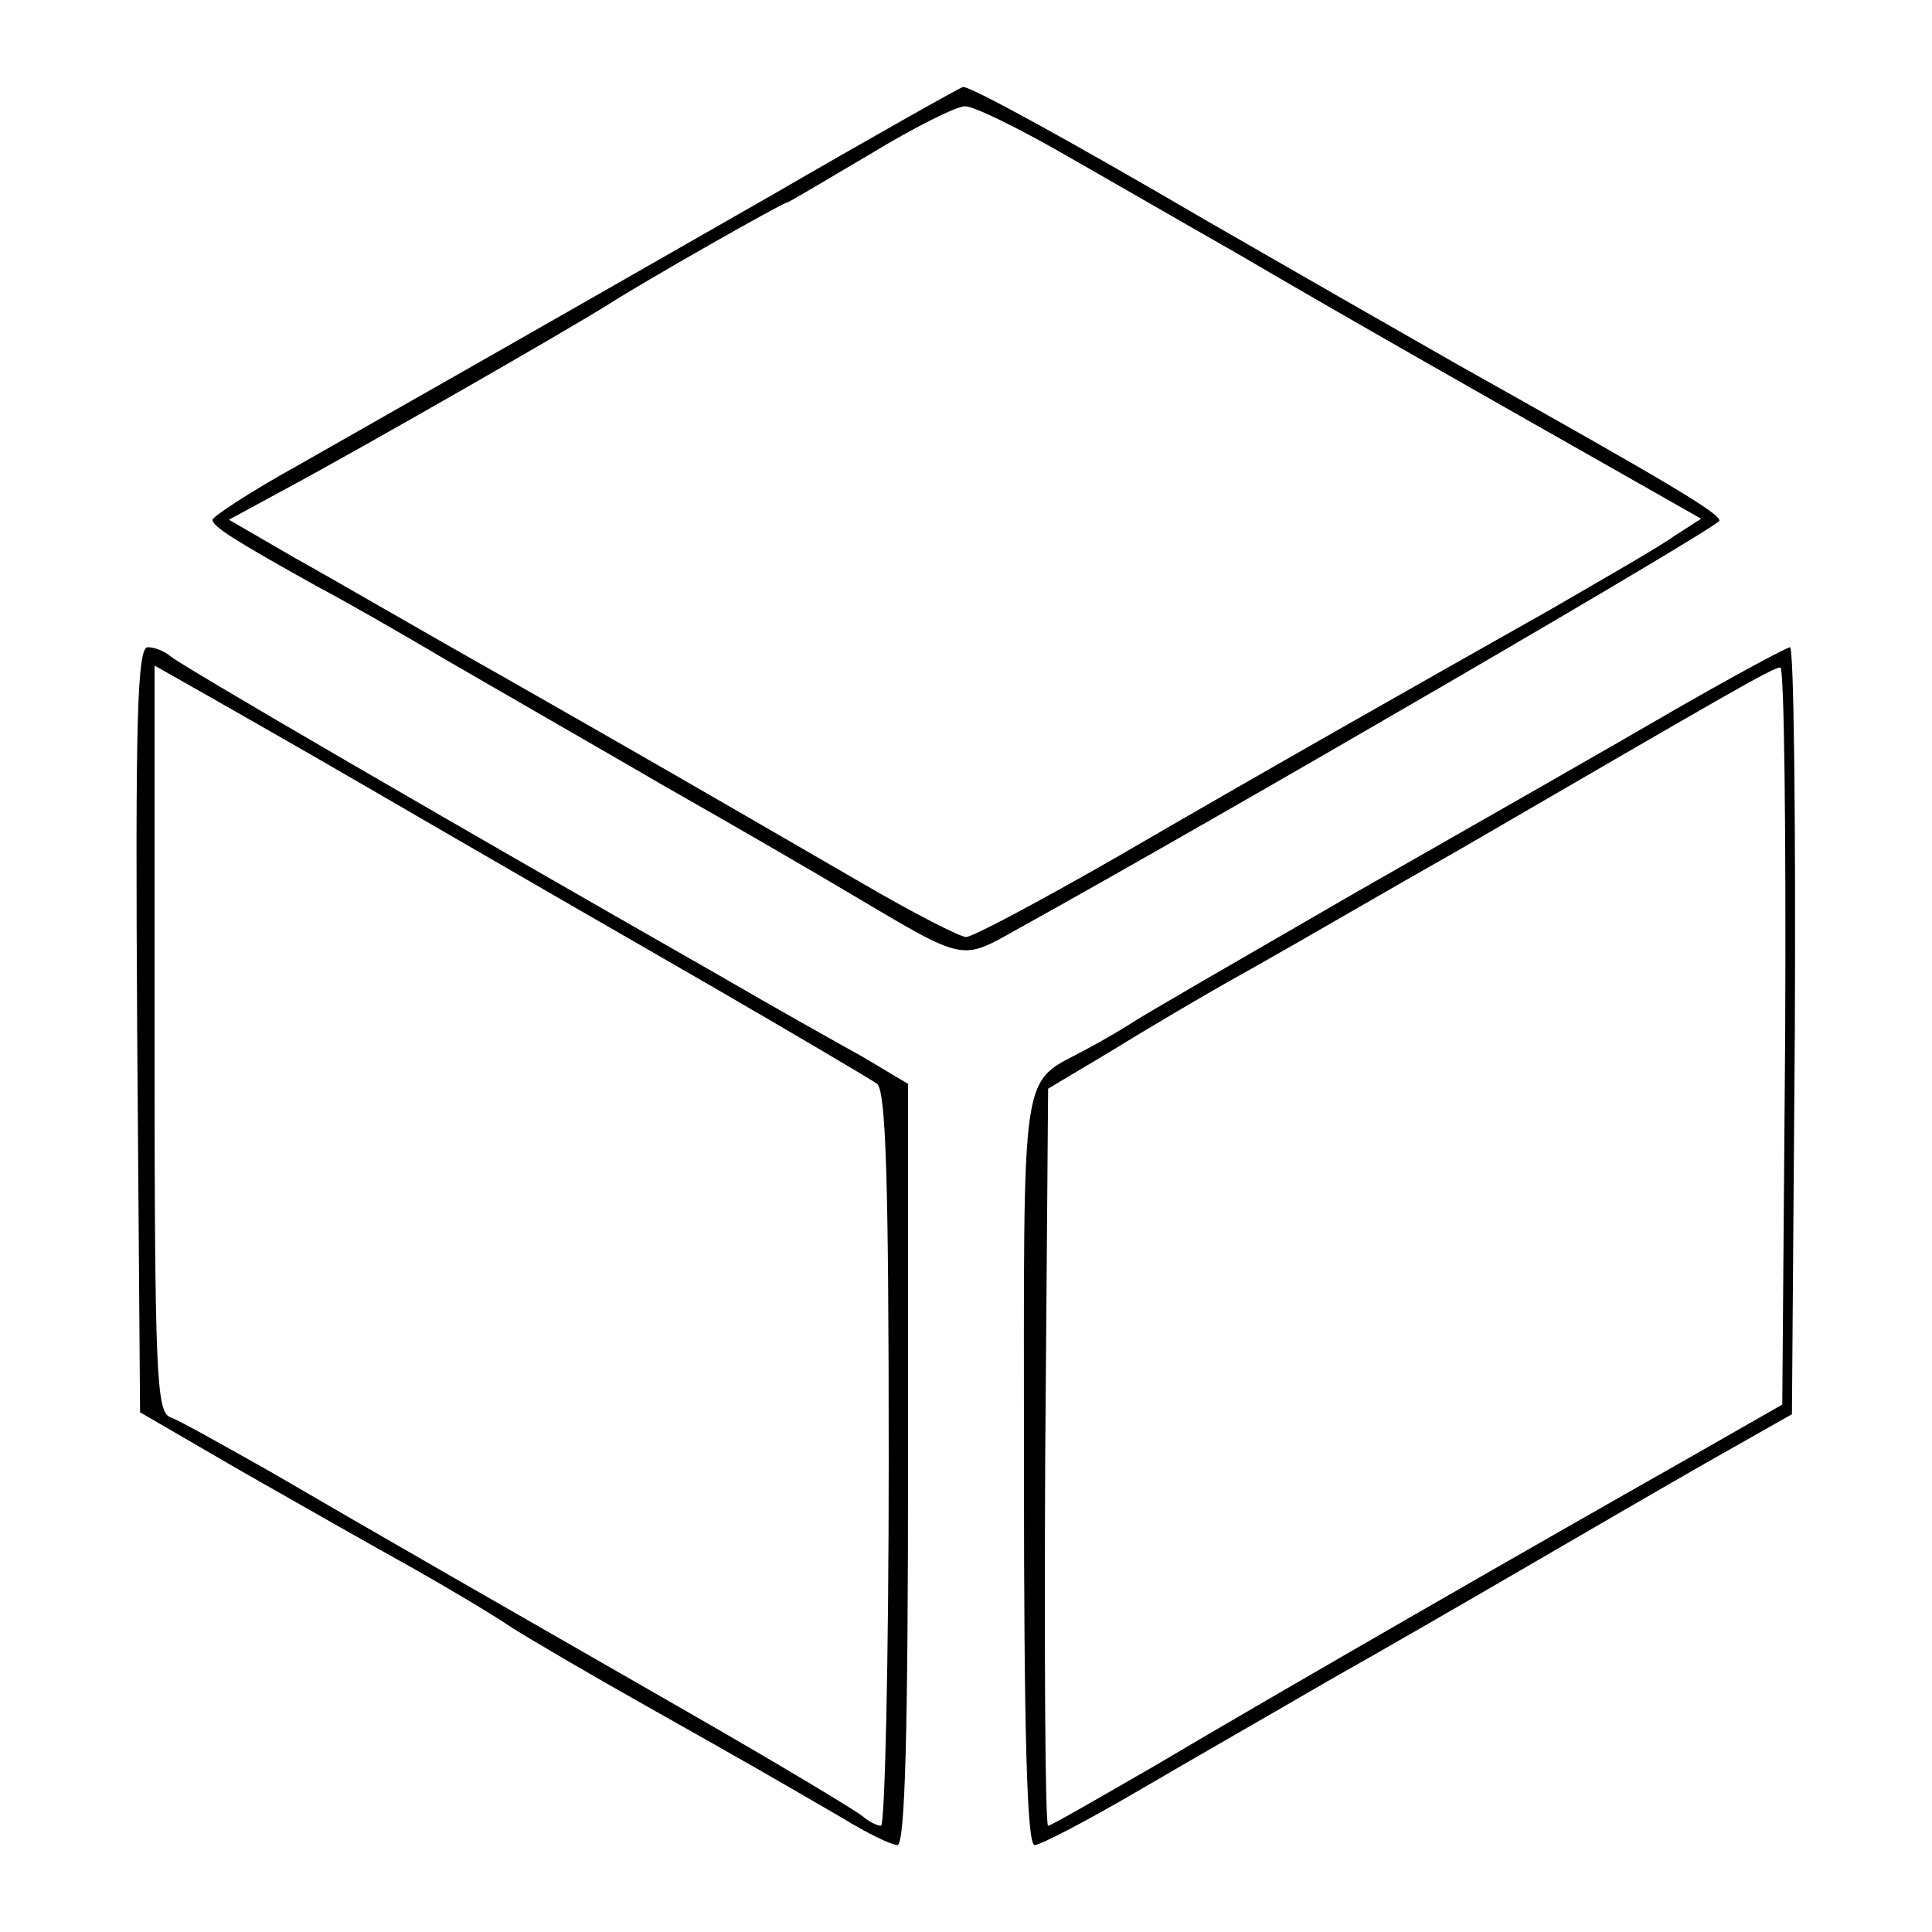
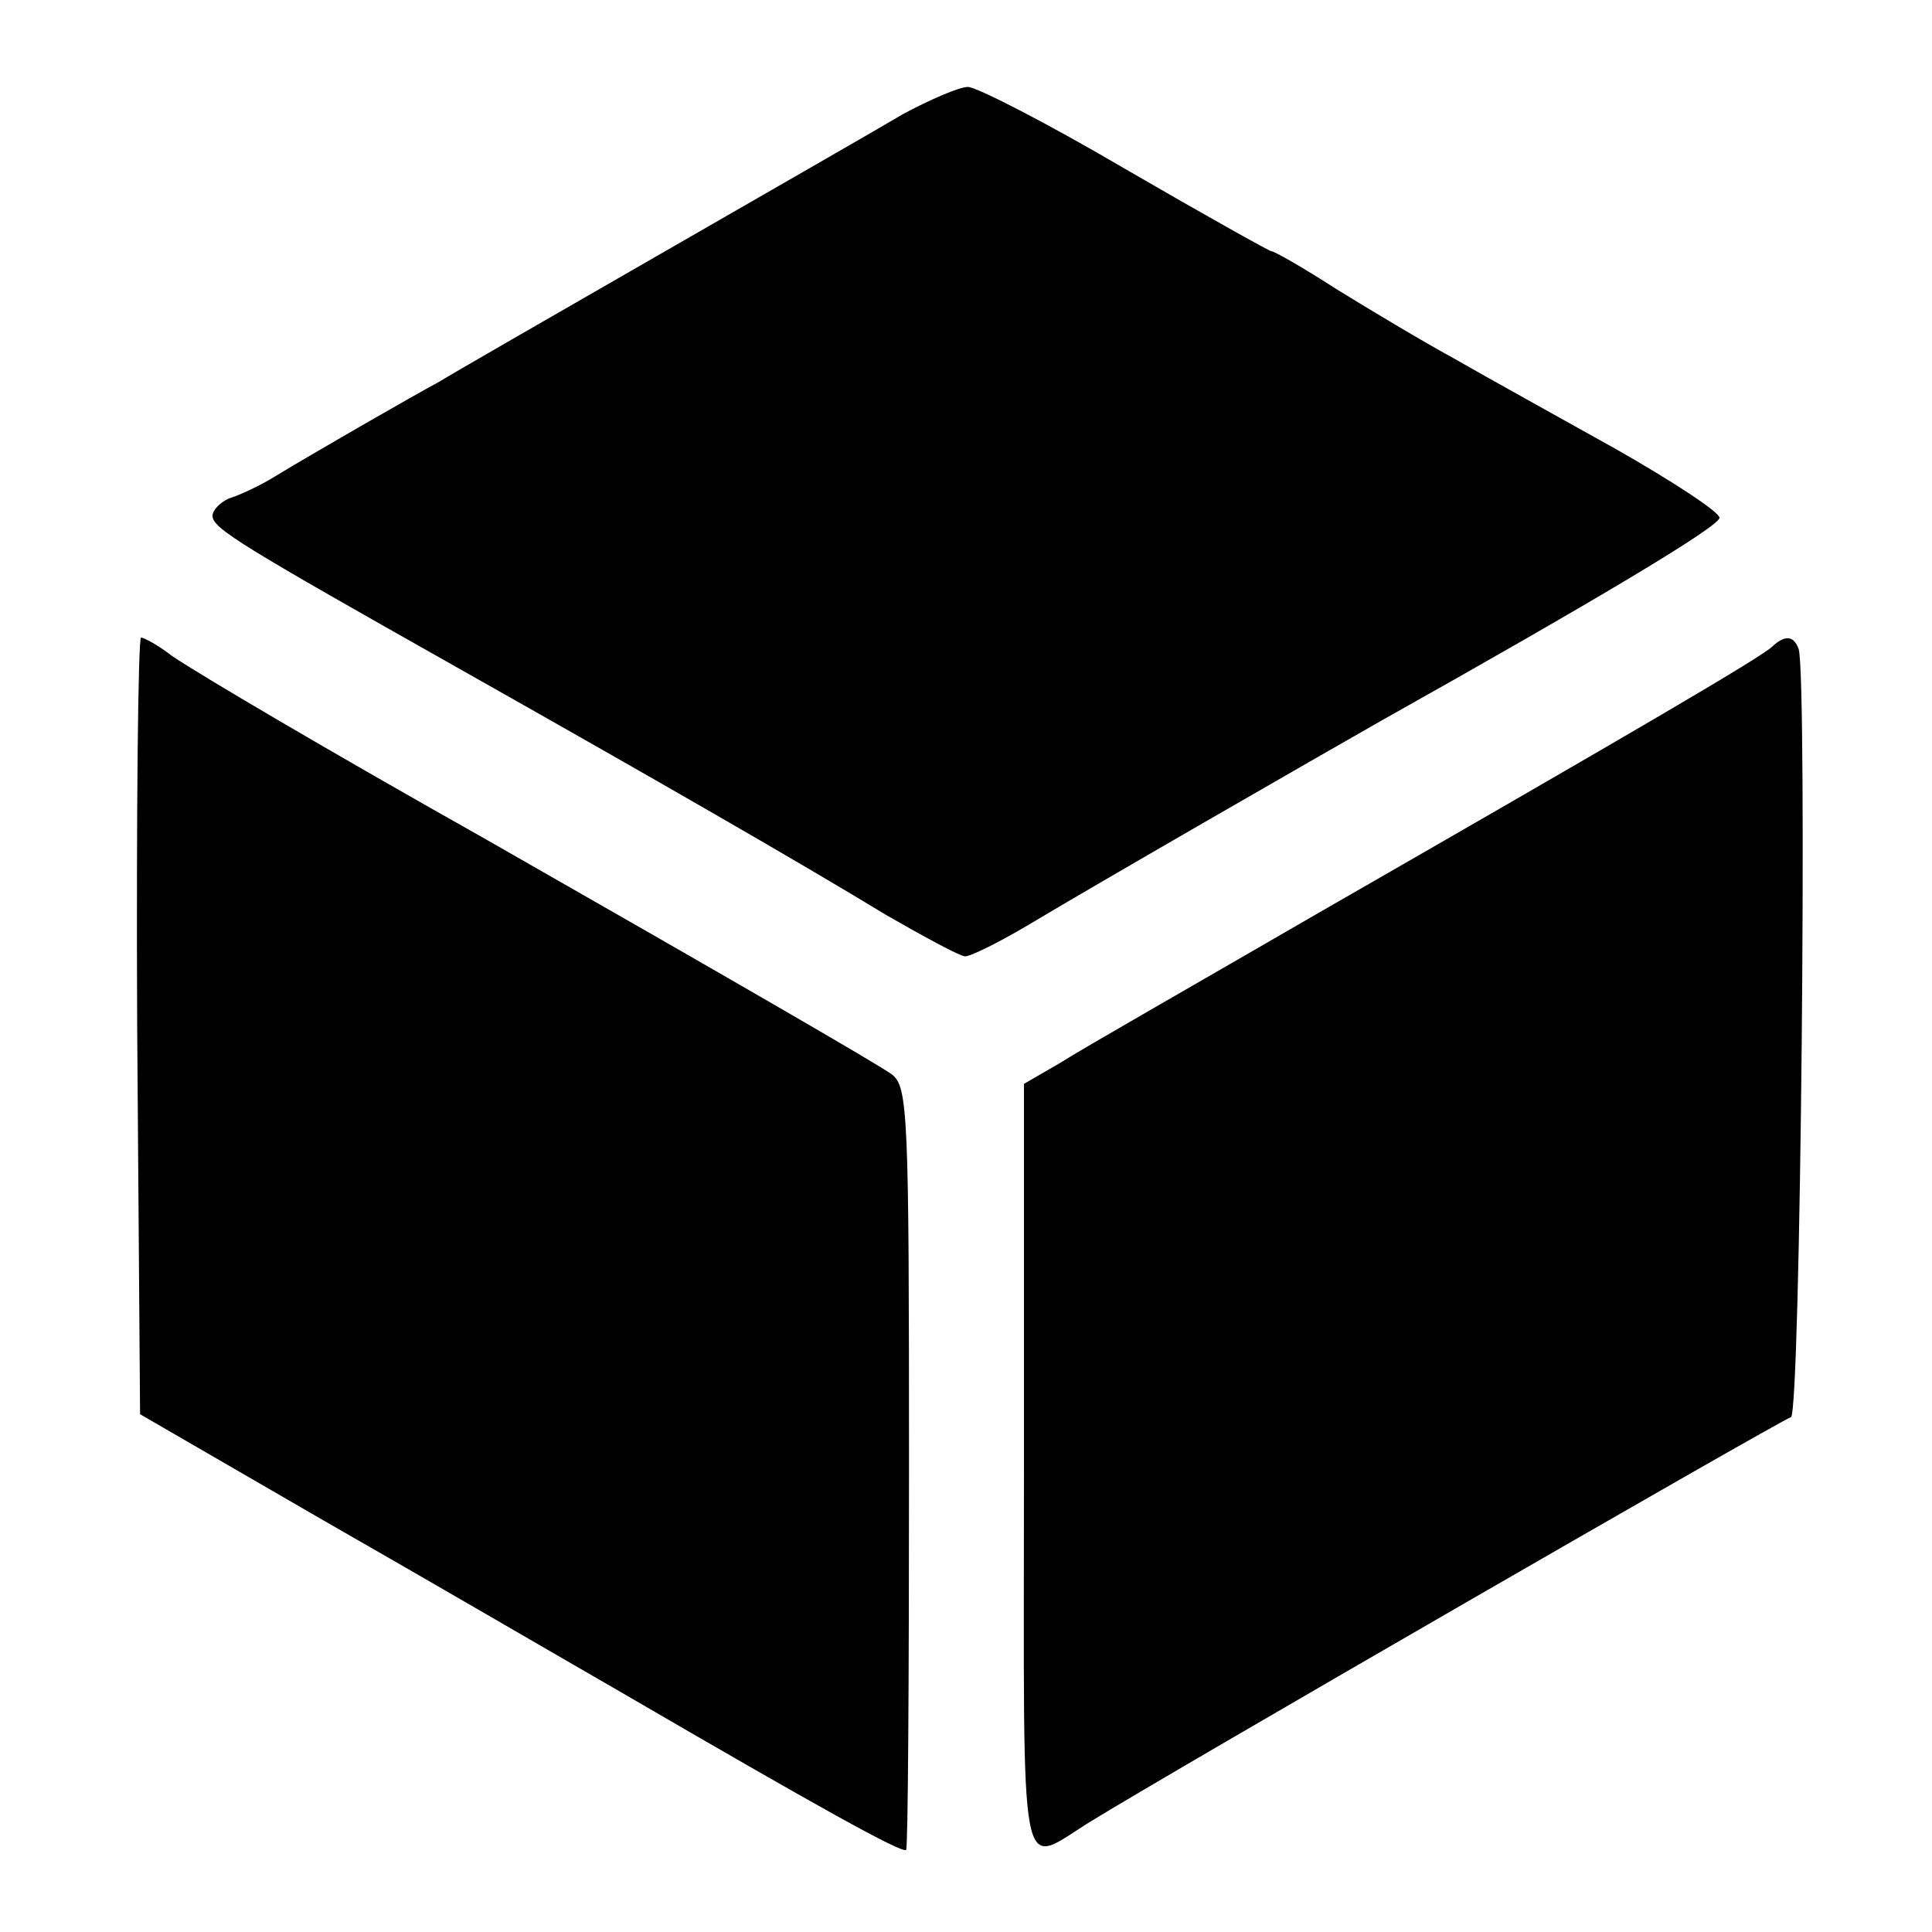
<svg xmlns="http://www.w3.org/2000/svg" version="1.0" width="200pt" height="200pt" viewBox="0 0 200 200" preserveAspectRatio="xMidYMid meet">
  <g transform="translate(0,200) scale(0.1,-0.1)" fill="#000000" stroke="none">
-     <path d="M799 1798 c-222 -127 -366 -209 -491 -280 -49 -27 -88 -53 -88 -56 0 -7 22 -21 110 -70 25 -13 86 -48 135 -77 50 -29 151 -87 225 -130 74 -42 160 -92 190 -110 120 -71 114 -70 173 -37 206 114 727 417 727 423 0 8 -56 41 -270 161 -58 33 -175 100 -260 149 -142 83 -244 139 -253 139 -2 0 -91 -50 -198 -112z m296 46 c44 -25 127 -73 185 -106 116 -68 259 -149 393 -225 l88 -50 -28 -18 c-15 -11 -73 -44 -128 -76 -147 -83 -292 -165 -452 -258 -77 -44 -146 -81 -153 -81 -6 0 -55 25 -108 56 -195 113 -230 133 -372 214 -80 45 -176 101 -214 122 l-69 40 59 32 c80 43 291 164 334 191 39 25 180 105 184 105 2 0 40 23 86 50 46 28 90 50 99 50 9 0 52 -21 96 -46z" />
-     <path d="M142 934 l3 -396 105 -61 c58 -33 137 -78 175 -99 39 -22 86 -50 105 -63 19 -12 82 -49 139 -81 110 -62 129 -73 203 -116 26 -16 51 -28 57 -28 8 0 11 120 11 394 l0 394 -47 28 c-27 15 -93 52 -148 84 -284 162 -561 323 -569 331 -6 5 -16 9 -23 9 -11 0 -13 -75 -11 -396z m183 283 c66 -38 165 -96 410 -237 88 -51 166 -97 173 -102 9 -8 12 -98 12 -389 0 -209 -4 -379 -8 -379 -4 0 -12 4 -18 9 -5 5 -85 53 -179 107 -204 117 -321 184 -436 251 -48 27 -94 53 -103 56 -14 6 -16 45 -16 392 l0 386 53 -30 c28 -16 79 -45 112 -64z" />
-     <path d="M1735 1266 c-60 -35 -209 -120 -330 -189 -121 -70 -227 -131 -235 -137 -8 -5 -28 -17 -45 -26 -70 -38 -65 -6 -65 -436 0 -269 3 -388 11 -388 6 0 54 25 107 56 53 31 142 82 197 114 55 31 145 83 200 115 55 32 141 82 190 110 l90 51 3 397 c1 218 -1 397 -5 397 -5 -1 -57 -29 -118 -64z m113 -338 l-3 -382 -98 -56 c-145 -82 -427 -244 -550 -317 -59 -34 -109 -63 -112 -63 -3 0 -4 172 -3 381 l3 382 62 37 c34 21 101 61 150 88 48 27 144 83 213 122 279 162 325 189 333 189 4 1 6 -171 5 -381z" />
+     <path d="M935 1882 c-27 -16 -142 -82 -255 -147 -113 -65 -214 -123 -225 -130 -28 -15 -134 -76 -170 -98 -16 -10 -38 -20 -48 -23 -9 -4 -17 -12 -17 -18 0 -13 30 -31 255 -158 202 -114 355 -202 442 -255 40 -23 77 -43 82 -43 6 0 34 14 63 31 75 45 303 176 368 213 221 124 350 201 350 210 0 6 -49 38 -107 71 -59 33 -135 75 -168 94 -33 18 -88 51 -122 72 -34 22 -64 39 -67 39 -2 0 -70 38 -151 85 -80 47 -154 85 -163 85 -9 0 -39 -13 -67 -28z" />
+     <path d="M142 938 l3 -402 190 -110 c105 -60 244 -141 310 -179 201 -117 289 -166 293 -162 2 2 3 180 3 396 0 368 -1 394 -18 407 -17 12 -171 101 -418 242 -167 94 -299 172 -327 191 -14 11 -29 19 -32 19 -3 0 -5 -181 -4 -402z" />
+     <path d="M1835 1331 c-11 -11 -141 -87 -470 -276 -126 -73 -247 -142 -267 -155 l-38 -22 0 -399 c0 -445 -7 -411 70 -364 81 50 710 413 724 418 10 3 17 764 8 795 -5 14 -14 15 -27 3z" />
  </g>
</svg>
